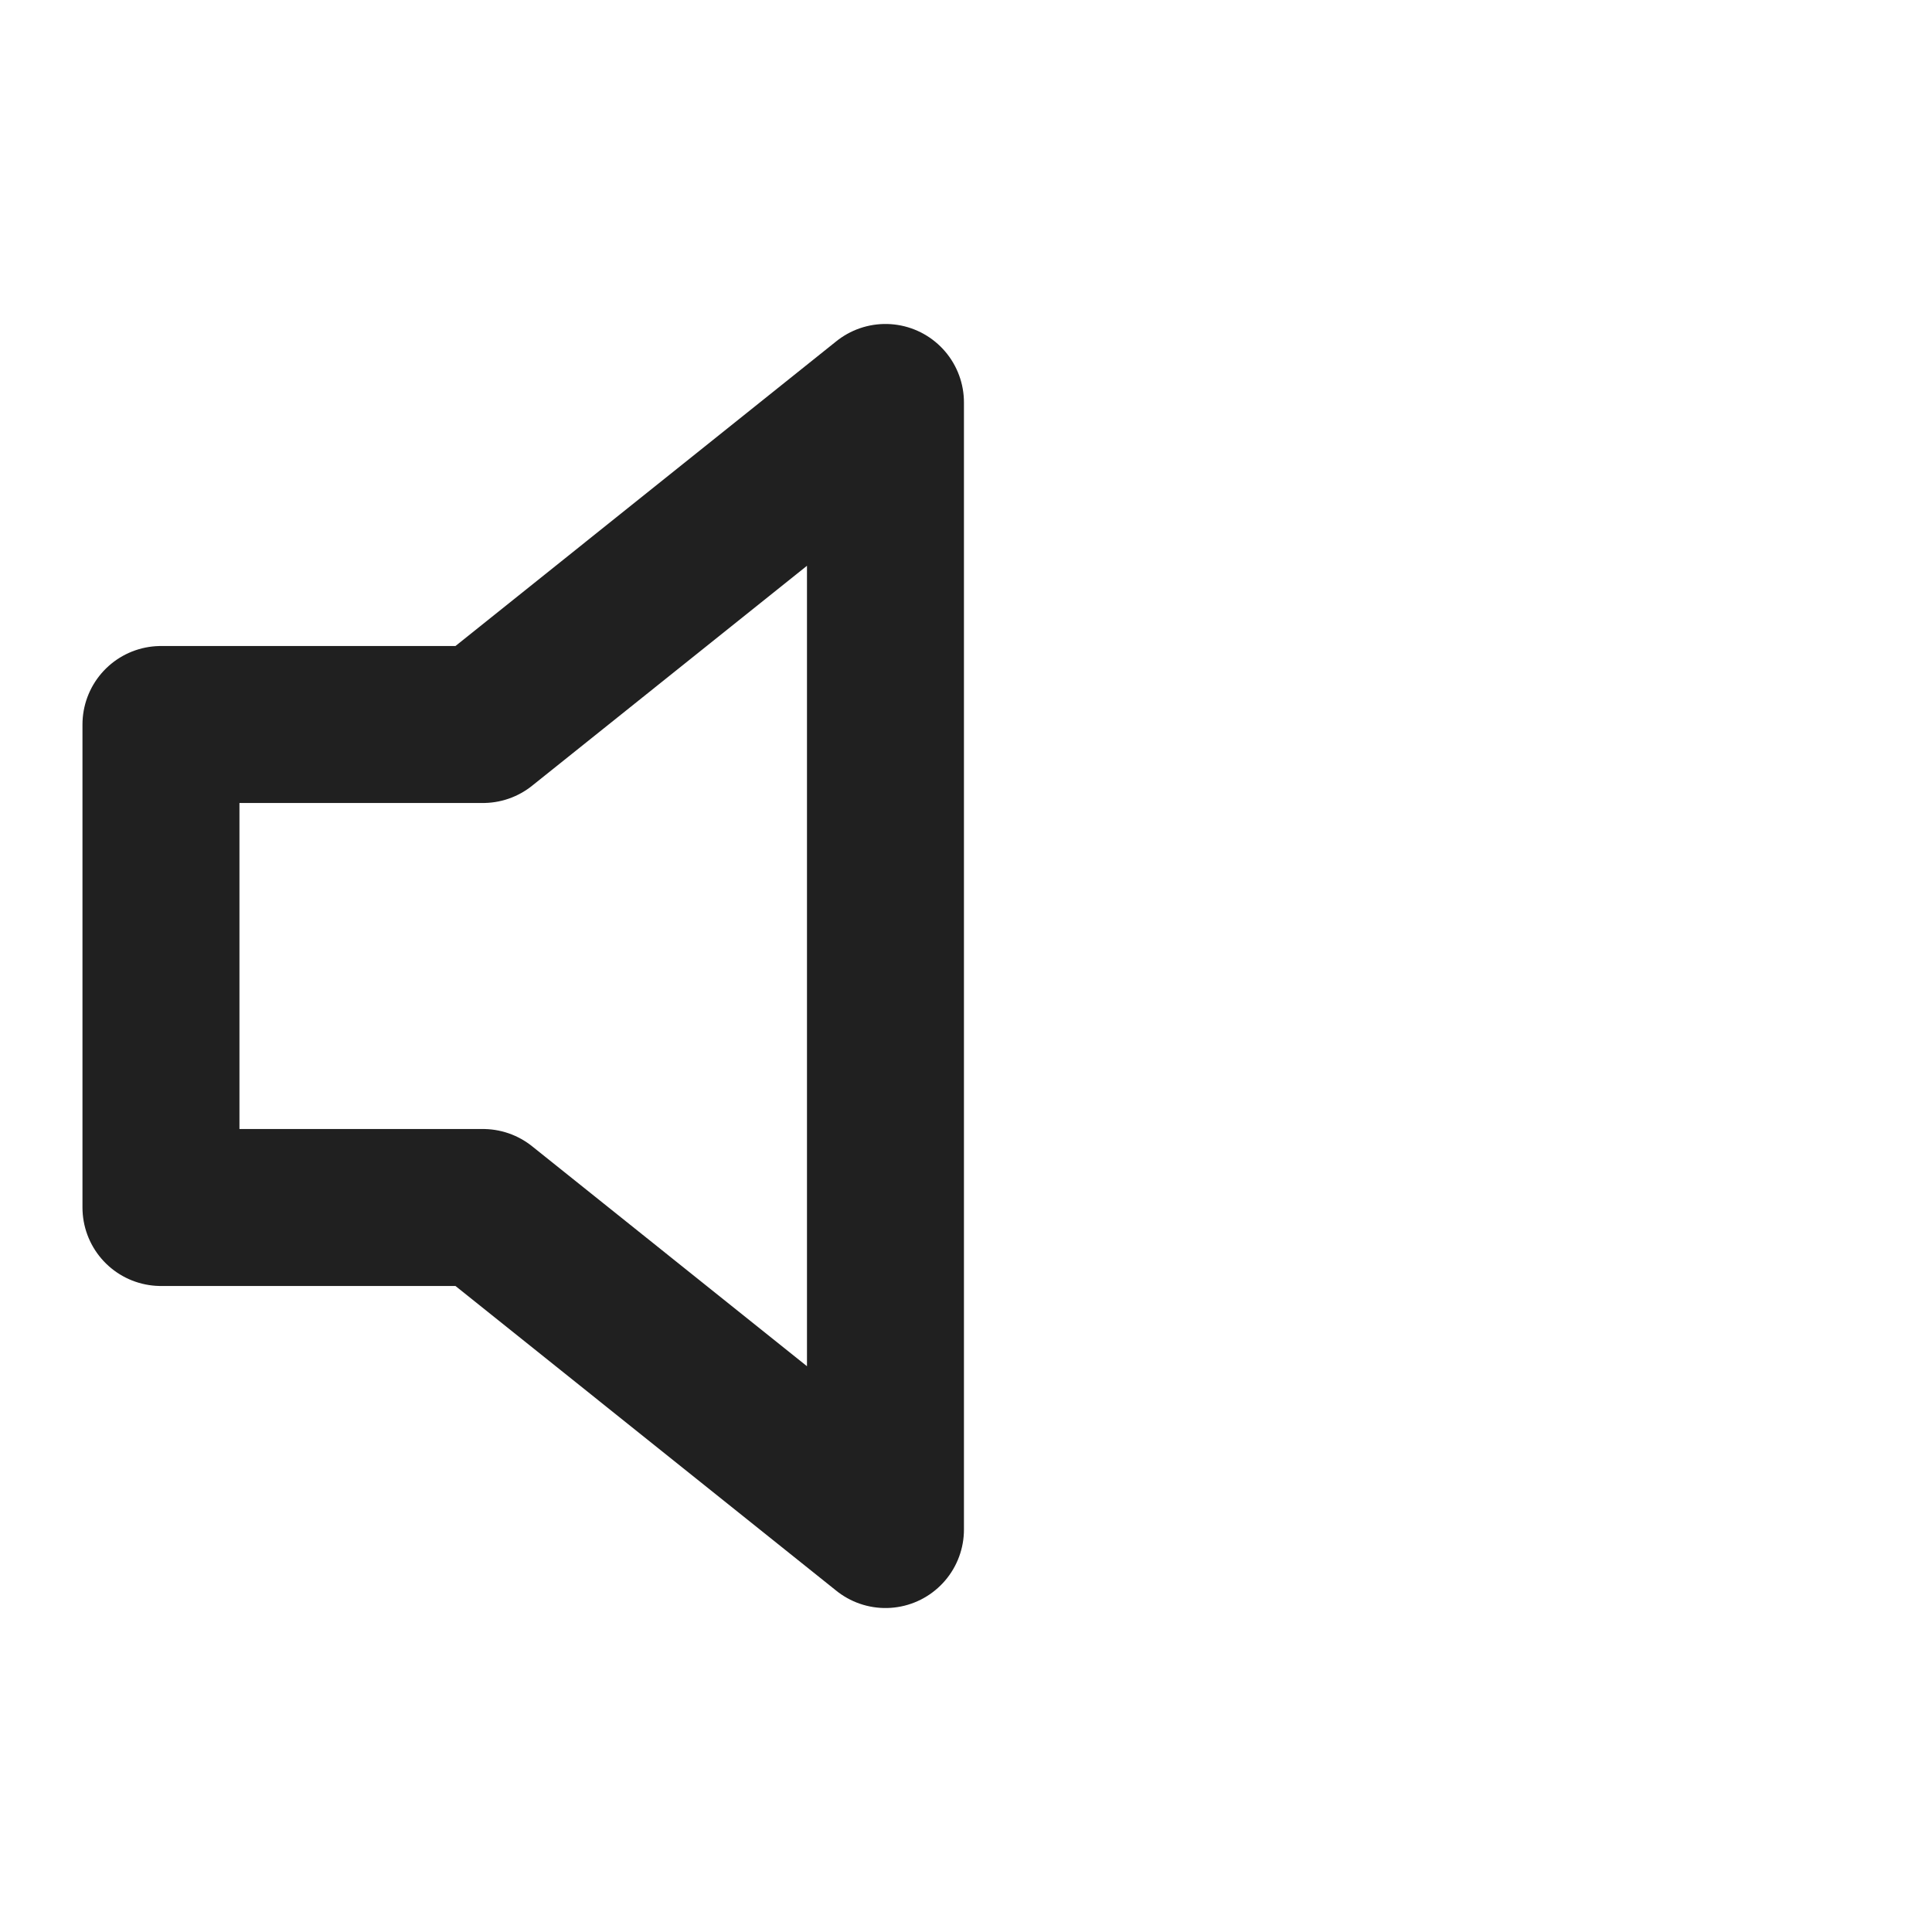
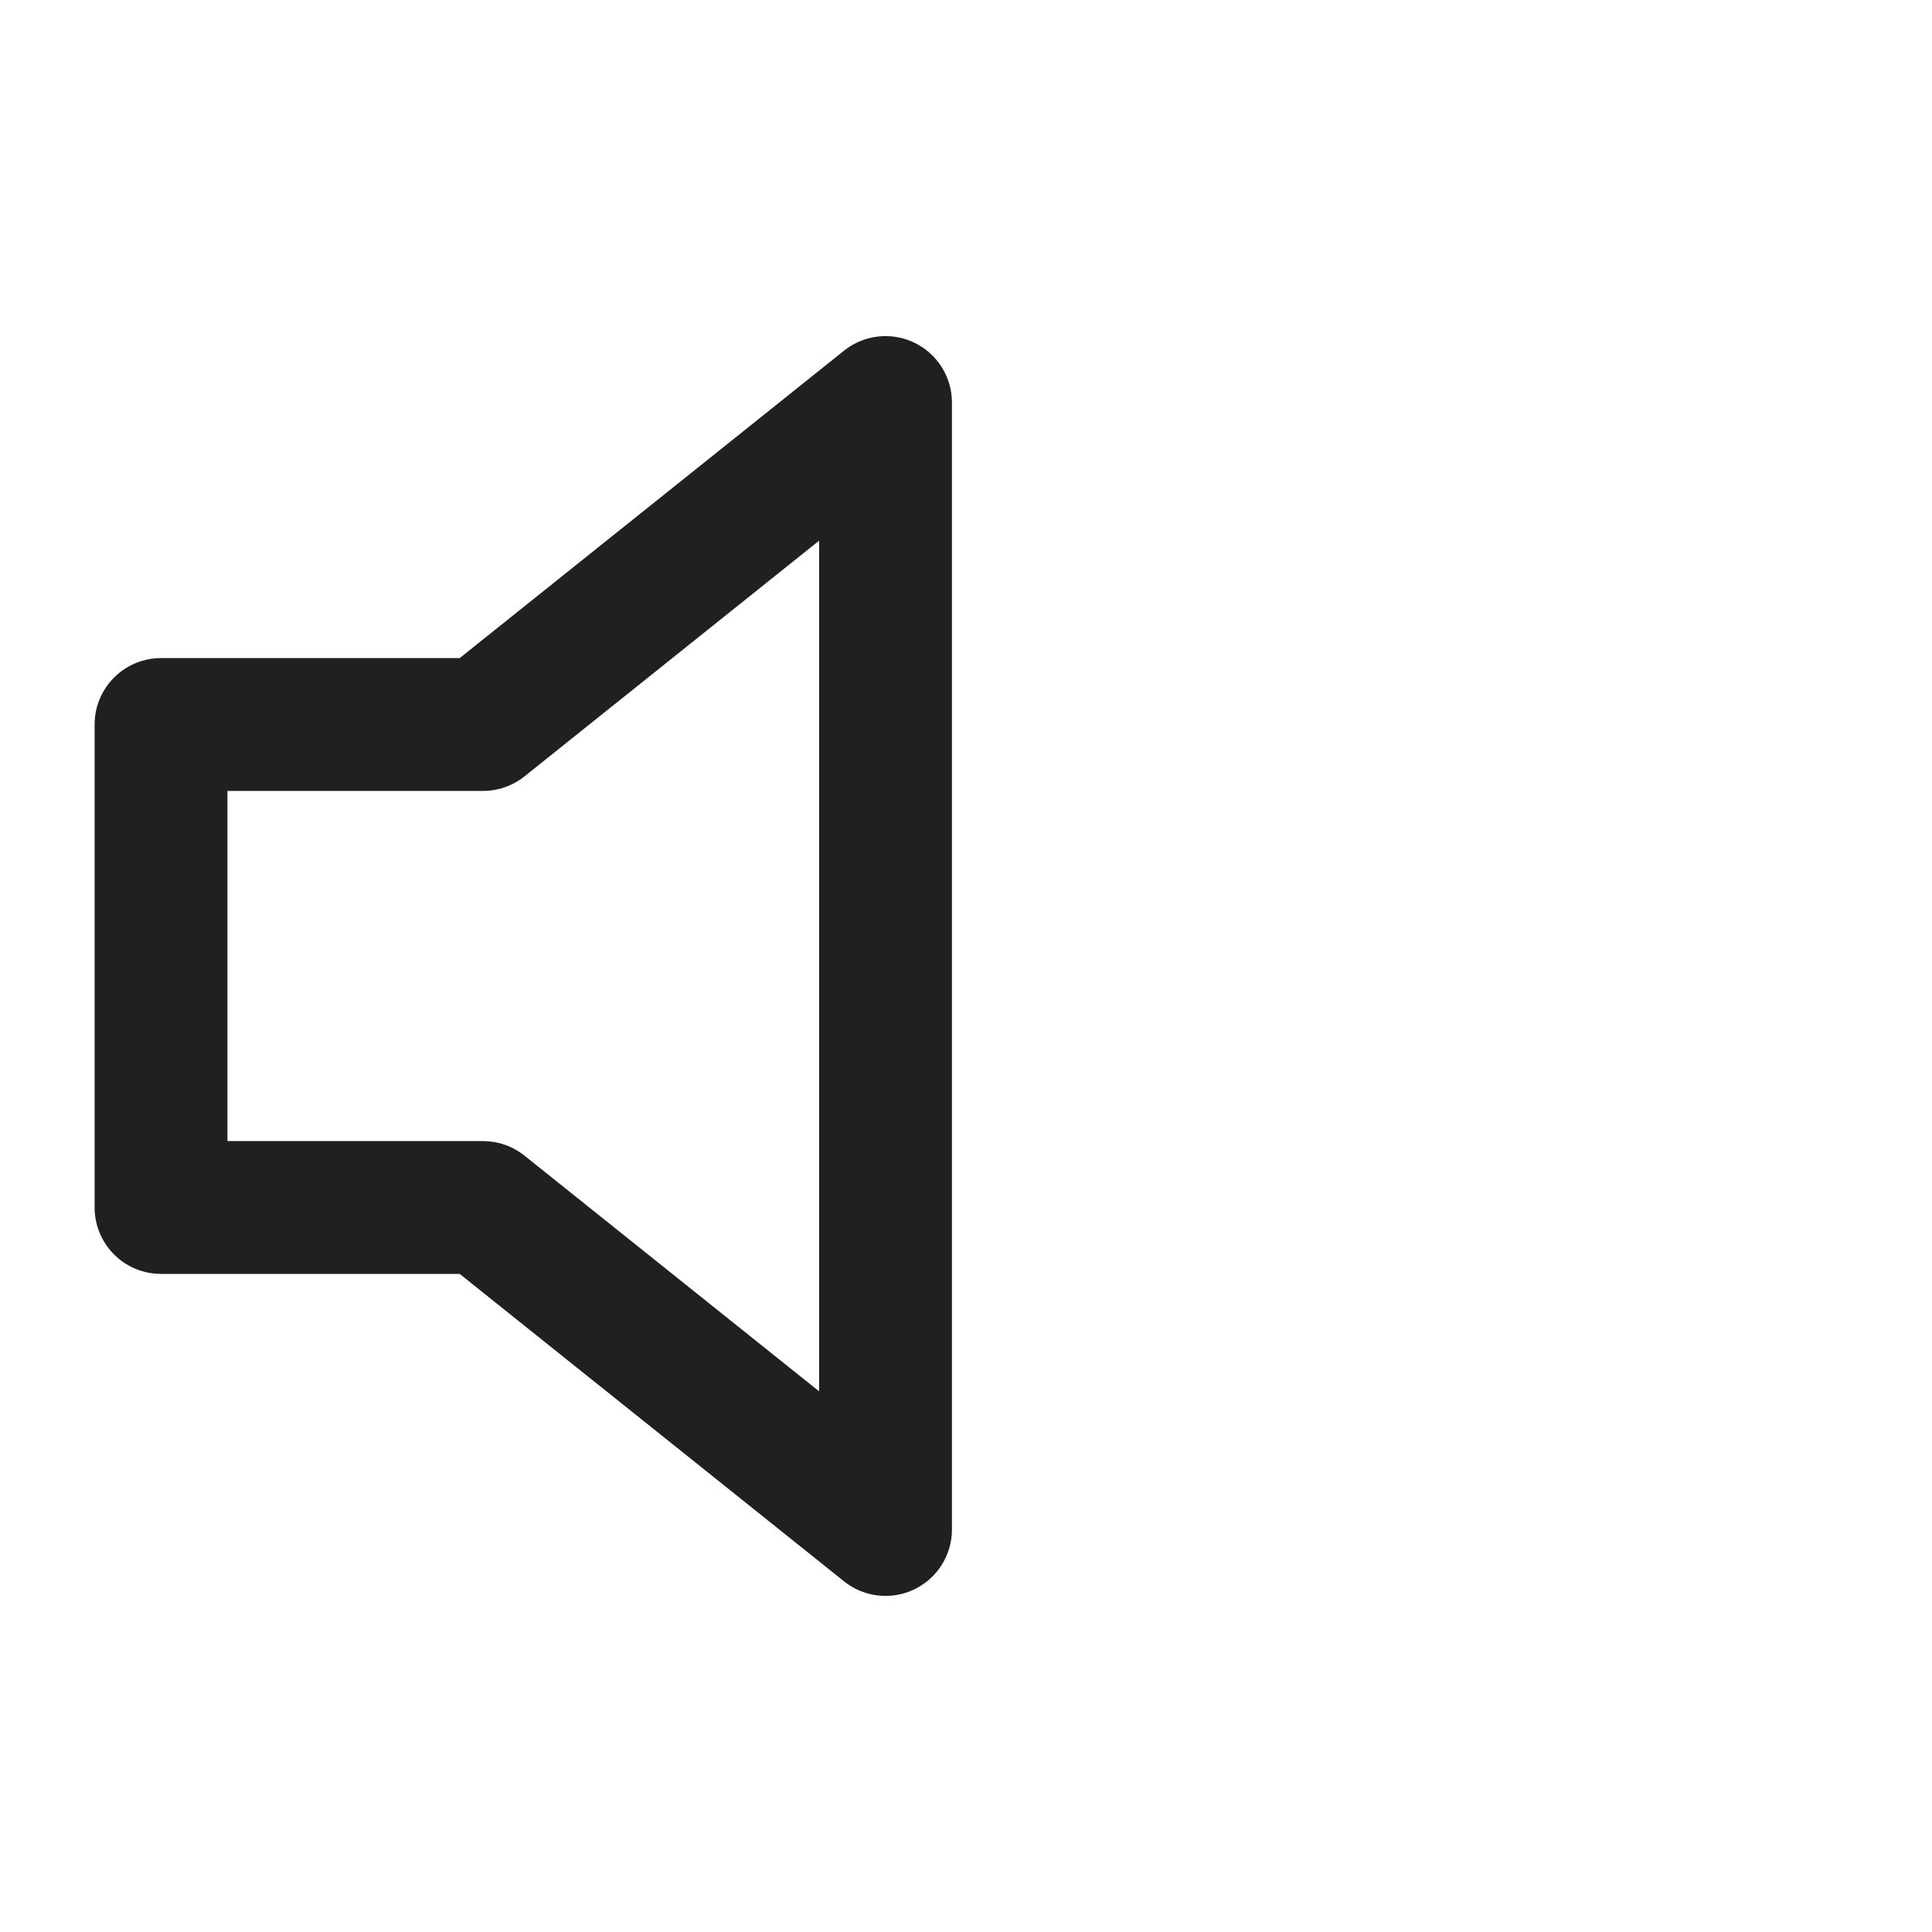
- <svg xmlns="http://www.w3.org/2000/svg" width="16" height="16" viewBox="0 0 16 16" fill="none">
-   <path d="M-676 -764C-676 -768.418 -672.418 -772 -668 -772H396C400.418 -772 404 -768.418 404 -764V890C404 894.418 400.418 898 396 898H-668C-672.418 898 -676 894.418 -676 890V-764Z" fill="white" />
-   <path d="M-668 -772V-771H396V-772V-773H-668V-772ZM404 -764H403V890H404H405V-764H404ZM396 898V897H-668V898V899H396V898ZM-676 890H-675V-764H-676H-677V890H-676ZM-668 898V897C-671.866 897 -675 893.866 -675 890H-676H-677C-677 894.971 -672.971 899 -668 899V898ZM404 890H403C403 893.866 399.866 897 396 897V898V899C400.971 899 405 894.971 405 890H404ZM396 -772V-771C399.866 -771 403 -767.866 403 -764H404H405C405 -768.971 400.971 -773 396 -773V-772ZM-668 -772V-773C-672.971 -773 -677 -768.971 -677 -764H-676H-675C-675 -767.866 -671.866 -771 -668 -771V-772Z" fill="#F1F1F1" />
-   <path d="M7.333 3.333L4 6H1.333V10H4L7.333 12.667V3.333Z" stroke="#202020" stroke-width="1.3" stroke-linecap="round" stroke-linejoin="round" />
+ <svg xmlns="http://www.w3.org/2000/svg" width="32" height="32" viewBox="0 0 32 32" fill="none">
+   <path d="M-772 -876C-772 -880.418 -768.418 -884 -764 -884H460C464.418 -884 468 -880.418 468 -876V814C468 818.418 464.418 822 460 822H-764C-768.418 822 -772 818.418 -772 814V-876Z" fill="white" />
+   <path d="M-764 -884V-883H460V-884V-885H-764V-884ZM468 -876H467V814H468H469V-876H468ZM460 822V821H-764V822V823H460V822ZM-772 814H-771V-876H-772H-773V814H-772ZM-764 822V821C-767.866 821 -771 817.866 -771 814H-772H-773C-773 818.971 -768.971 823 -764 823V822ZM468 814H467C467 817.866 463.866 821 460 821V822V823C464.971 823 469 818.971 469 814H468ZM460 -884V-883C463.866 -883 467 -879.866 467 -876H468H469C469 -880.971 464.971 -885 460 -885V-884ZM-764 -884V-885C-768.971 -885 -773 -880.971 -773 -876H-772H-771C-771 -879.866 -767.866 -883 -764 -883V-884Z" fill="#F1F1F1" />
+   <path d="M14.667 6.667L8 12H2.667V20H8L14.667 25.333V6.667Z" stroke="#202020" stroke-width="2.2" stroke-linecap="round" stroke-linejoin="round" />
</svg>
